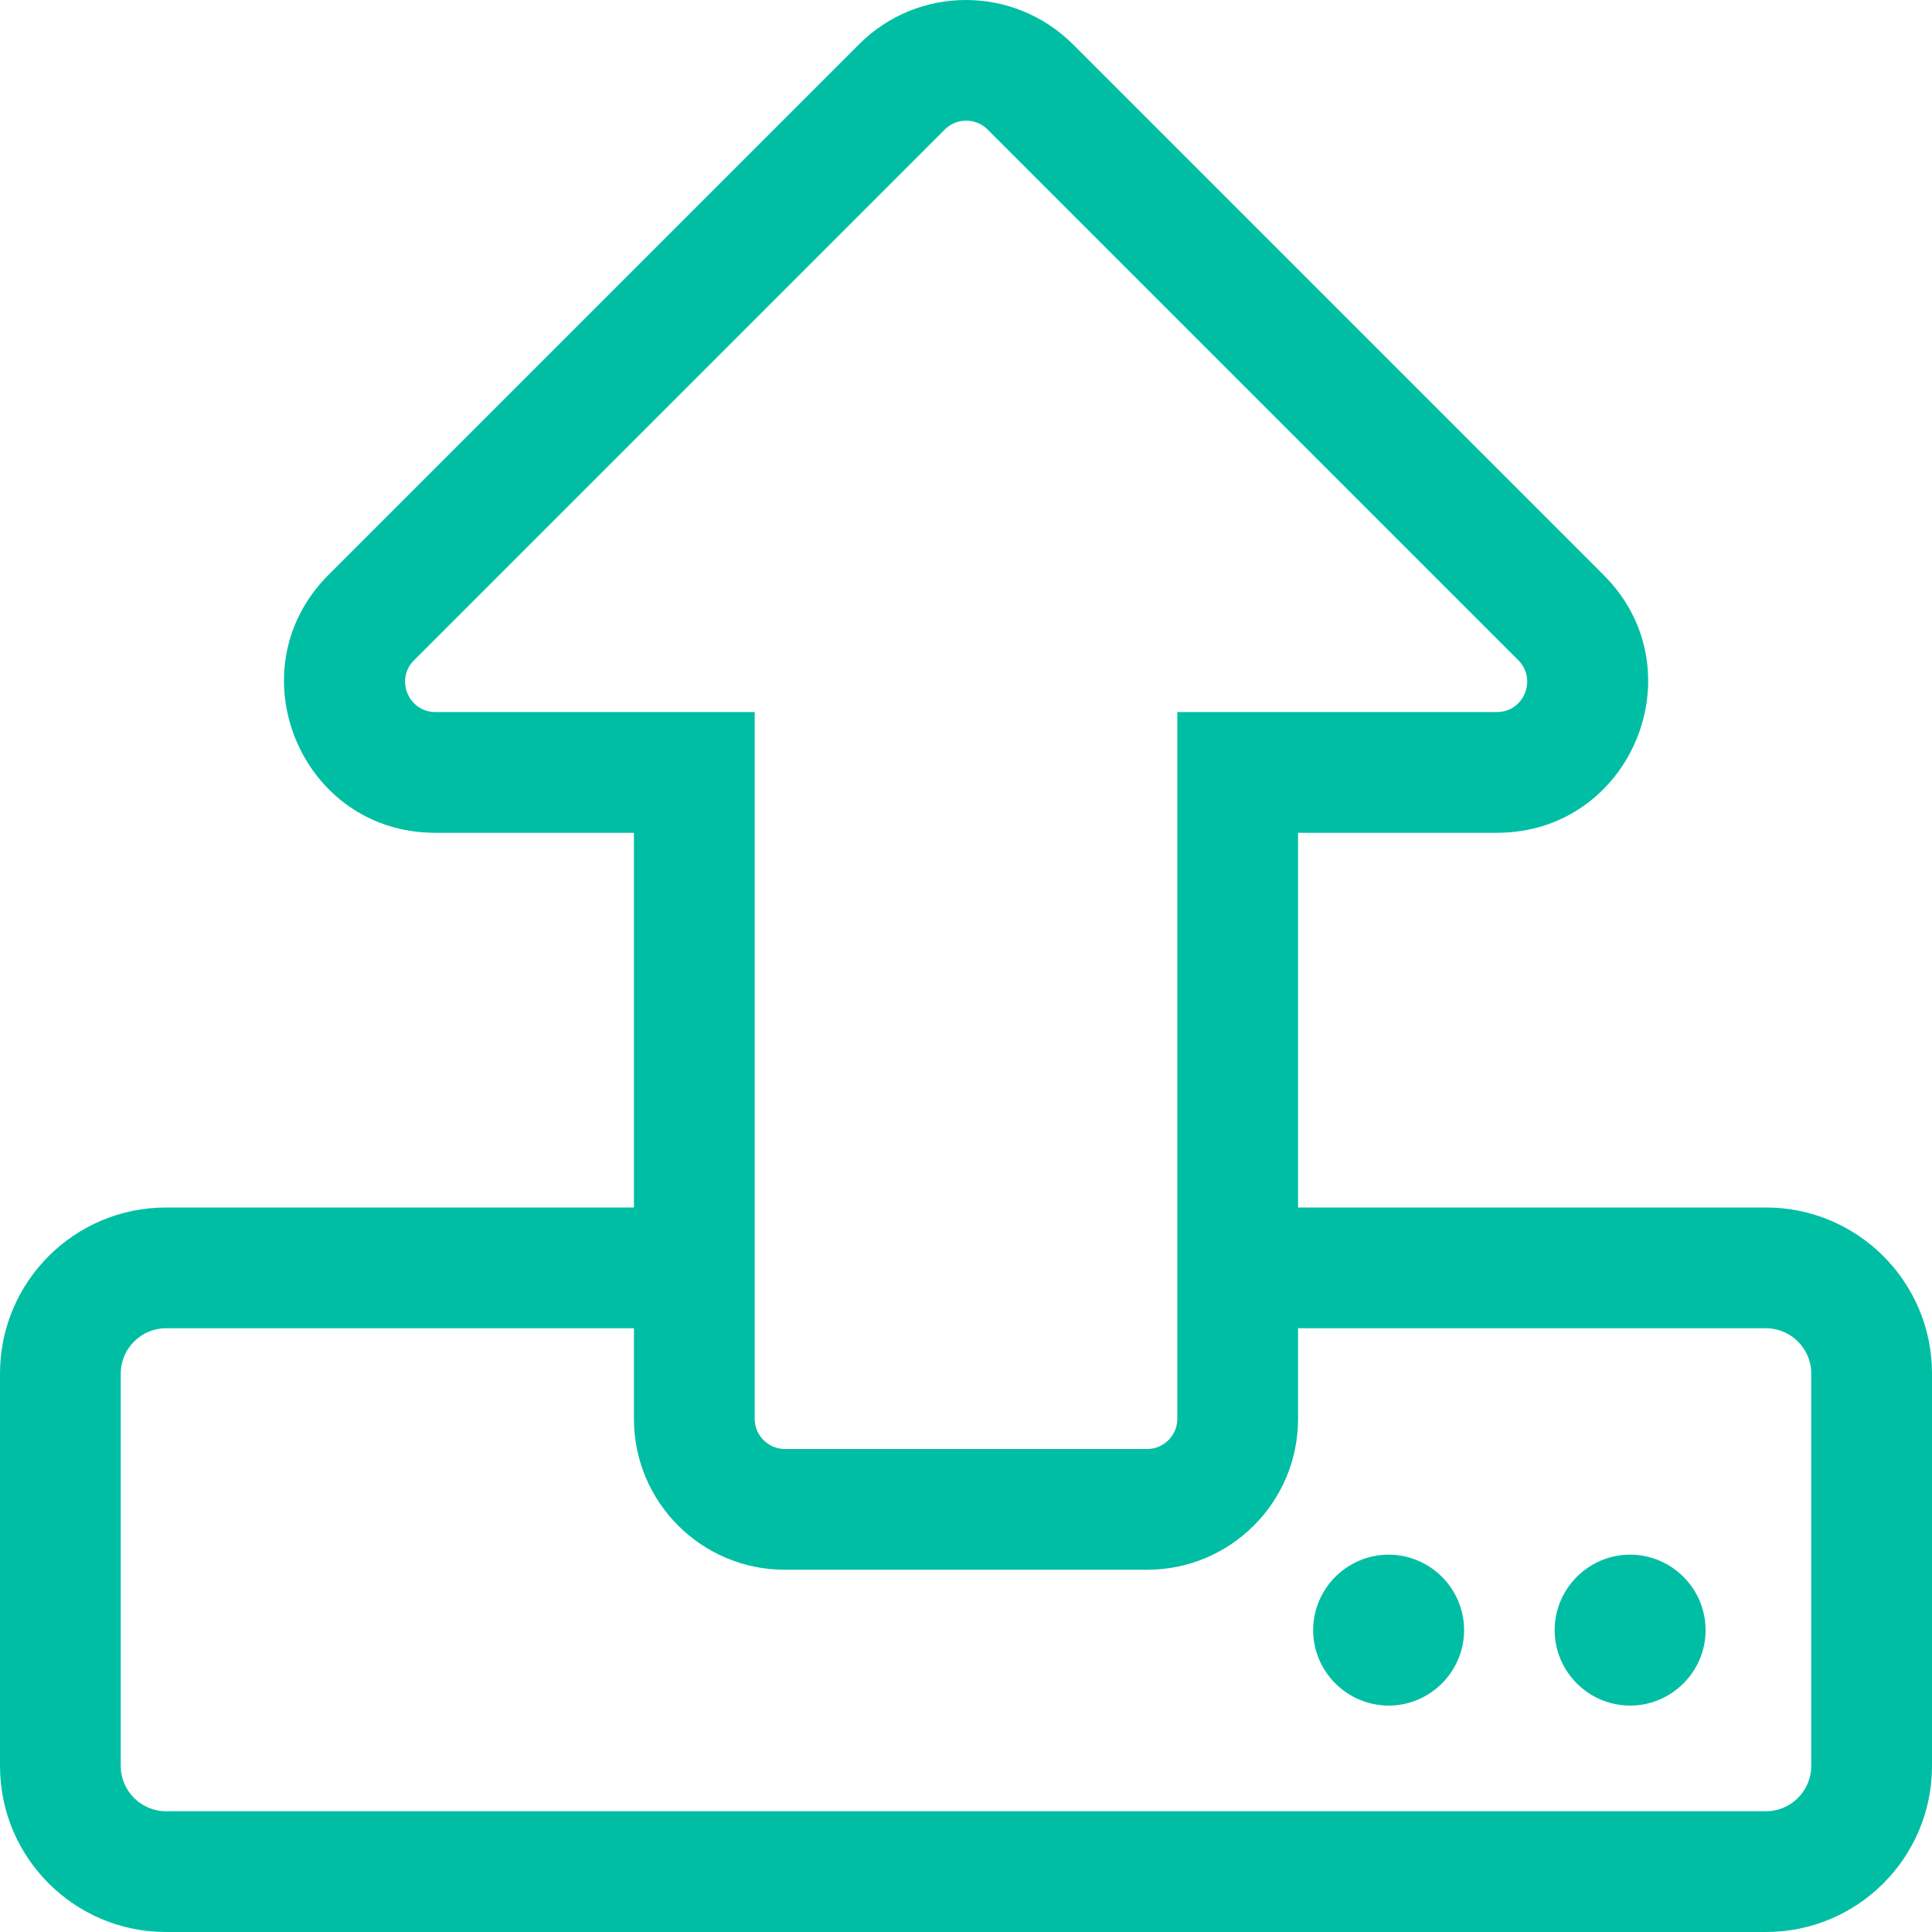
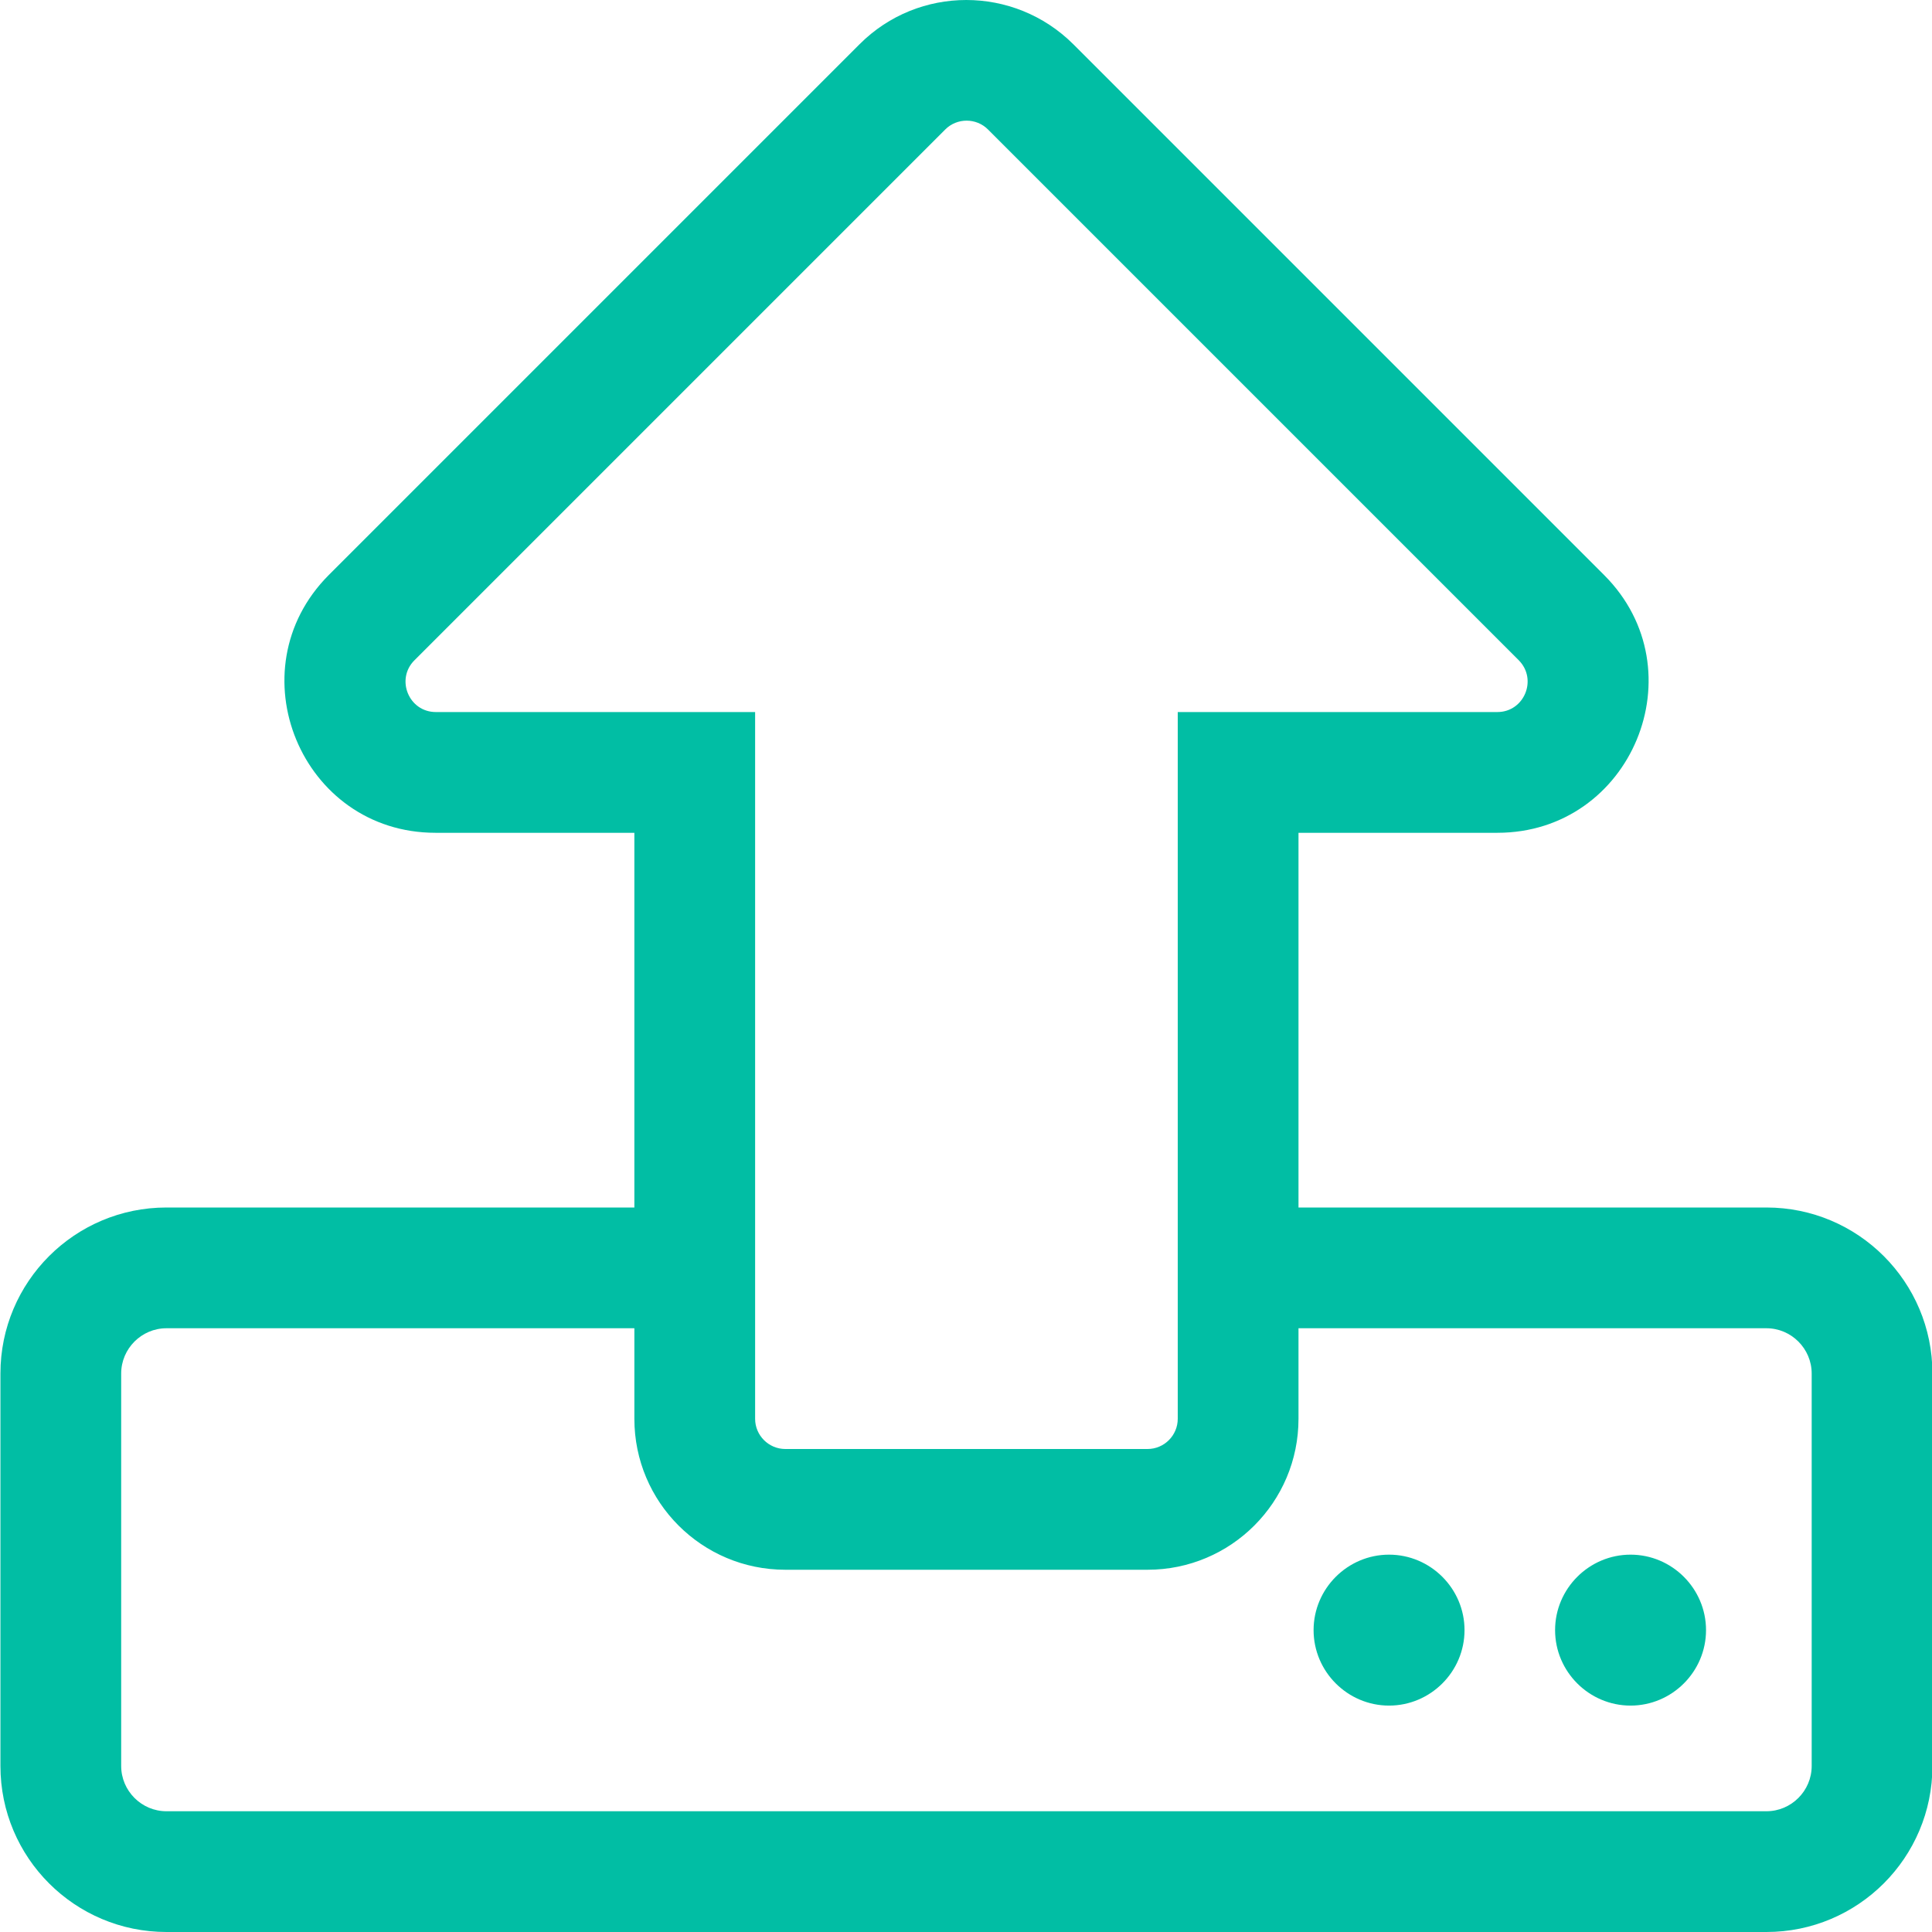
- <svg xmlns="http://www.w3.org/2000/svg" version="1.1" id="Layer_1" x="0px" y="0px" viewBox="0 0 512 512" enable-background="new 0 0 512 512" xml:space="preserve">
-   <path fill="#00BEA4" d="M452,432c0,11-9,20-20,20s-20-9-20-20s9-20,20-20S452,421,452,432z M368,412c-11,0-20,9-20,20s9,20,20,20  s20-9,20-20S379,412,368,412z M512,364v104c0,24.3-19.7,44-44,44H44c-24.3,0-44-19.7-44-44V364c0-24.3,19.7-44,44-44h124v-99.3  h-52.7c-35.6,0-53.4-43.1-28.3-68.3L227.7,11.7c15.6-15.6,40.9-15.6,56.6,0L425,152.4c25.2,25.2,7.3,68.3-28.3,68.3H344V320h124  C492.3,320,512,339.7,512,364z M200,188.7V376c0,4.4,3.6,8,8,8h96c4.4,0,8-3.6,8-8V188.7h84.7c7.1,0,10.7-8.6,5.7-13.7L261.7,34.3  c-3.1-3.1-8.2-3.1-11.3,0L109.7,175c-5,5-1.5,13.7,5.7,13.7H200z M480,364c0-6.6-5.4-12-12-12H344v24c0,22.1-17.9,40-40,40h-96  c-22.1,0-40-17.9-40-40v-24H44c-6.6,0-12,5.4-12,12v104c0,6.6,5.4,12,12,12h424c6.6,0,12-5.4,12-12V364z" />
+ <svg xmlns="http://www.w3.org/2000/svg" width="4464.57" height="4464.57" viewBox="0 0 4464.57 4464.57">
+   <path fill="#01BEA4" d="M3942.379 3766.981c0 95.918-78.479 174.396-174.396 174.396-95.92 0-174.397-78.479-174.397-174.396s78.479-174.396 174.397-174.396c95.915 0 174.396 78.478 174.396 174.396zm-732.469-174.396c-95.919 0-174.397 78.479-174.397 174.396s78.479 174.396 174.397 174.396 174.396-78.479 174.396-174.396c.001-95.918-78.478-174.396-174.396-174.396zm1255.66-418.555v906.867c0 211.893-171.781 383.674-383.675 383.674H384.674C172.781 4464.571 1 4292.79 1 4080.897V3174.03c0-211.893 171.781-383.674 383.674-383.674h1081.264v-865.882H1006.4c-310.428 0-465.642-375.826-246.772-595.565L1986.514 102.023c136.029-136.03 356.643-136.03 493.543 0l1226.887 1226.886c219.74 219.74 63.654 595.565-246.772 595.565h-459.536v865.882H4081.9c211.889 0 383.67 171.784 383.67 383.674zM1744.973 1645.438v1633.231c0 38.367 31.393 69.758 69.76 69.758h837.106c38.367 0 69.759-31.391 69.759-69.758V1645.438h738.572c61.911 0 93.303-74.99 49.703-119.461L2282.988 299.092c-27.031-27.031-71.503-27.031-98.534 0L957.568 1525.977c-43.6 43.599-13.079 119.461 49.703 119.461h737.702zM4186.535 3174.03c0-57.551-47.088-104.637-104.639-104.637H3000.633v209.275c0 192.709-156.085 348.793-348.794 348.793h-837.106c-192.709 0-348.794-156.084-348.794-348.793v-209.275H384.674c-57.551 0-104.638 47.086-104.638 104.637v906.867c0 57.551 47.087 104.639 104.638 104.639h3697.223c57.551 0 104.64-47.088 104.64-104.639l-.002-906.867z" />
</svg>
